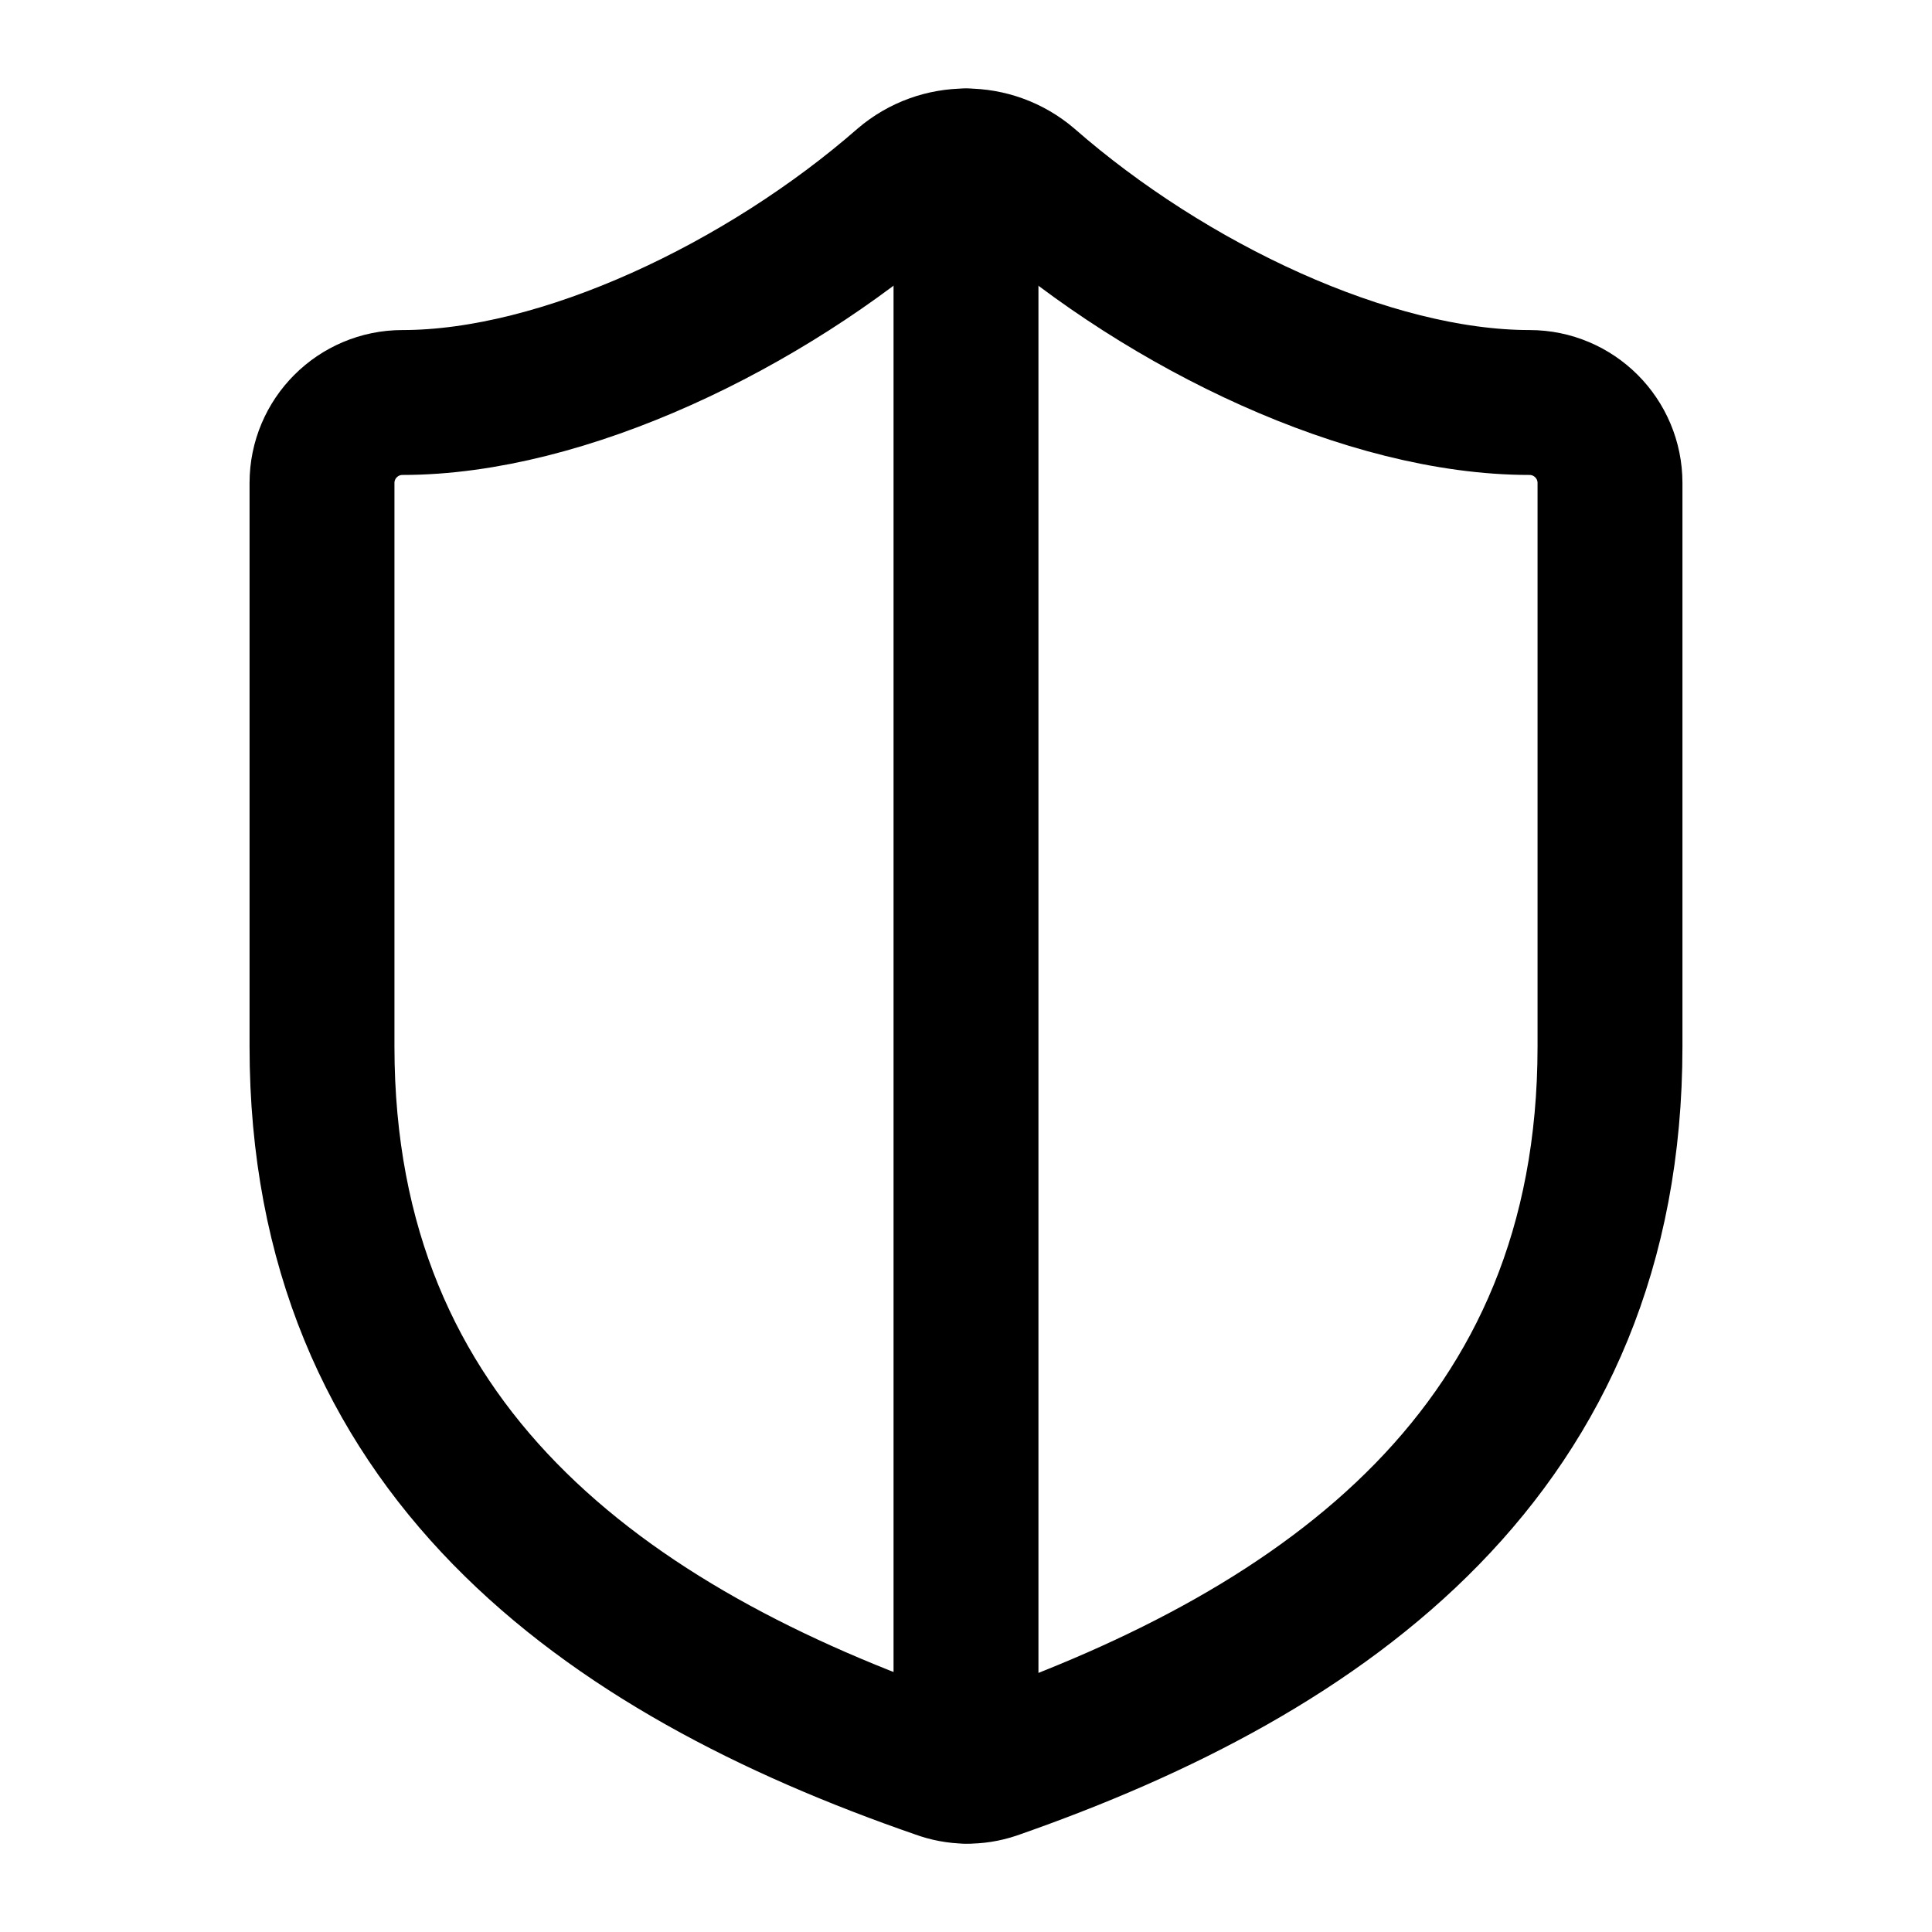
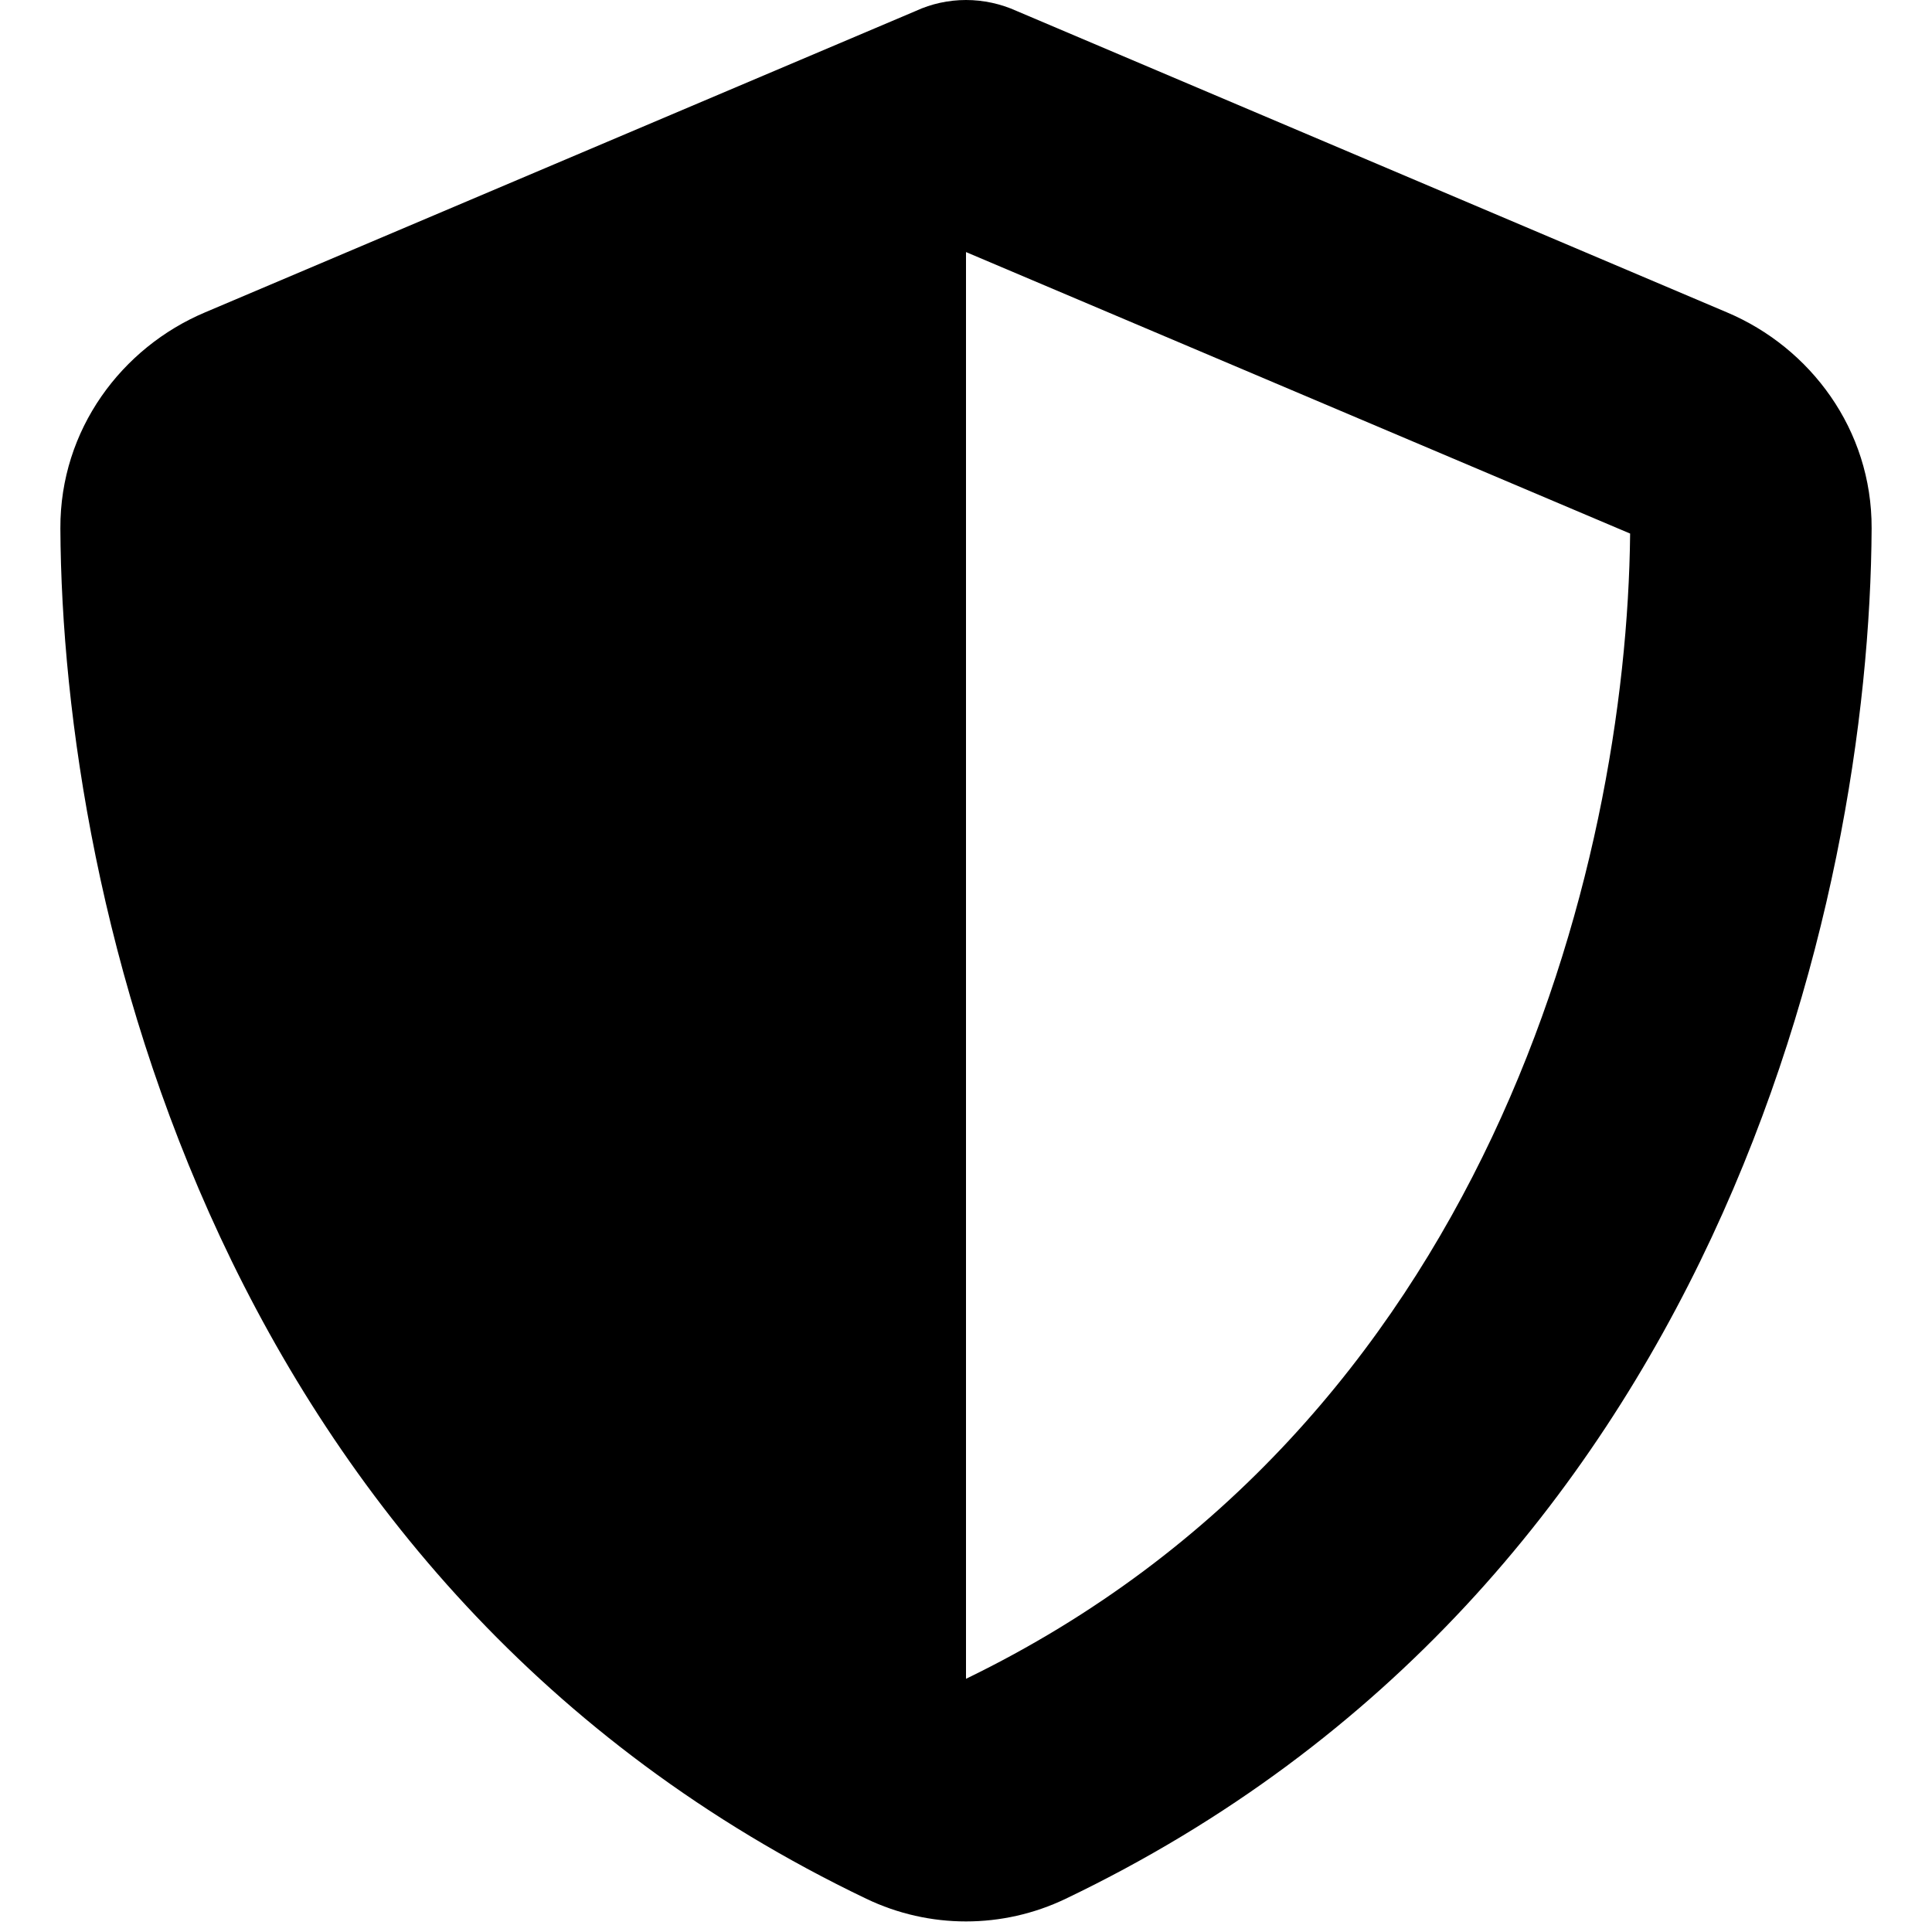
- <svg xmlns="http://www.w3.org/2000/svg" width="24" height="24" viewBox="0 0 24 24" fill="none" stroke="currentColor" stroke-width="1.8" stroke-linecap="round" stroke-linejoin="round">
-   <path d="M20 13c0 5-3.5 7.5-7.66 8.95a1 1 0 0 1-.67-.01C7.5 20.5 4 18 4 13V6a1 1 0 0 1 1-1c2 0 4.5-1.2 6.24-2.72a1.17 1.17 0 0 1 1.52 0C14.51 3.81 17 5 19 5a1 1 0 0 1 1 1z" />
-   <path d="M12 22V2" />
+ <svg xmlns="http://www.w3.org/2000/svg" viewBox="0 0 512 512">
+   <path d="M256 0c4.6 0 9.2 1 13.4 2.9L457.7 82.8c22 9.3 38.4 31 38.3 57.2c-.5 99.2-41.3 280.7-213.6 363.2c-16.7 8-36.1 8-52.8 0C57.3 420.7 16.5 239.2 16 140c-.1-26.2 16.3-47.9 38.3-57.2L242.7 2.9C246.8 1 251.4 0 256 0zm0 66.8l0 378.1C394 378 431.1 230.1 432 141.4L256 66.8s0 0 0 0z" />
</svg>
